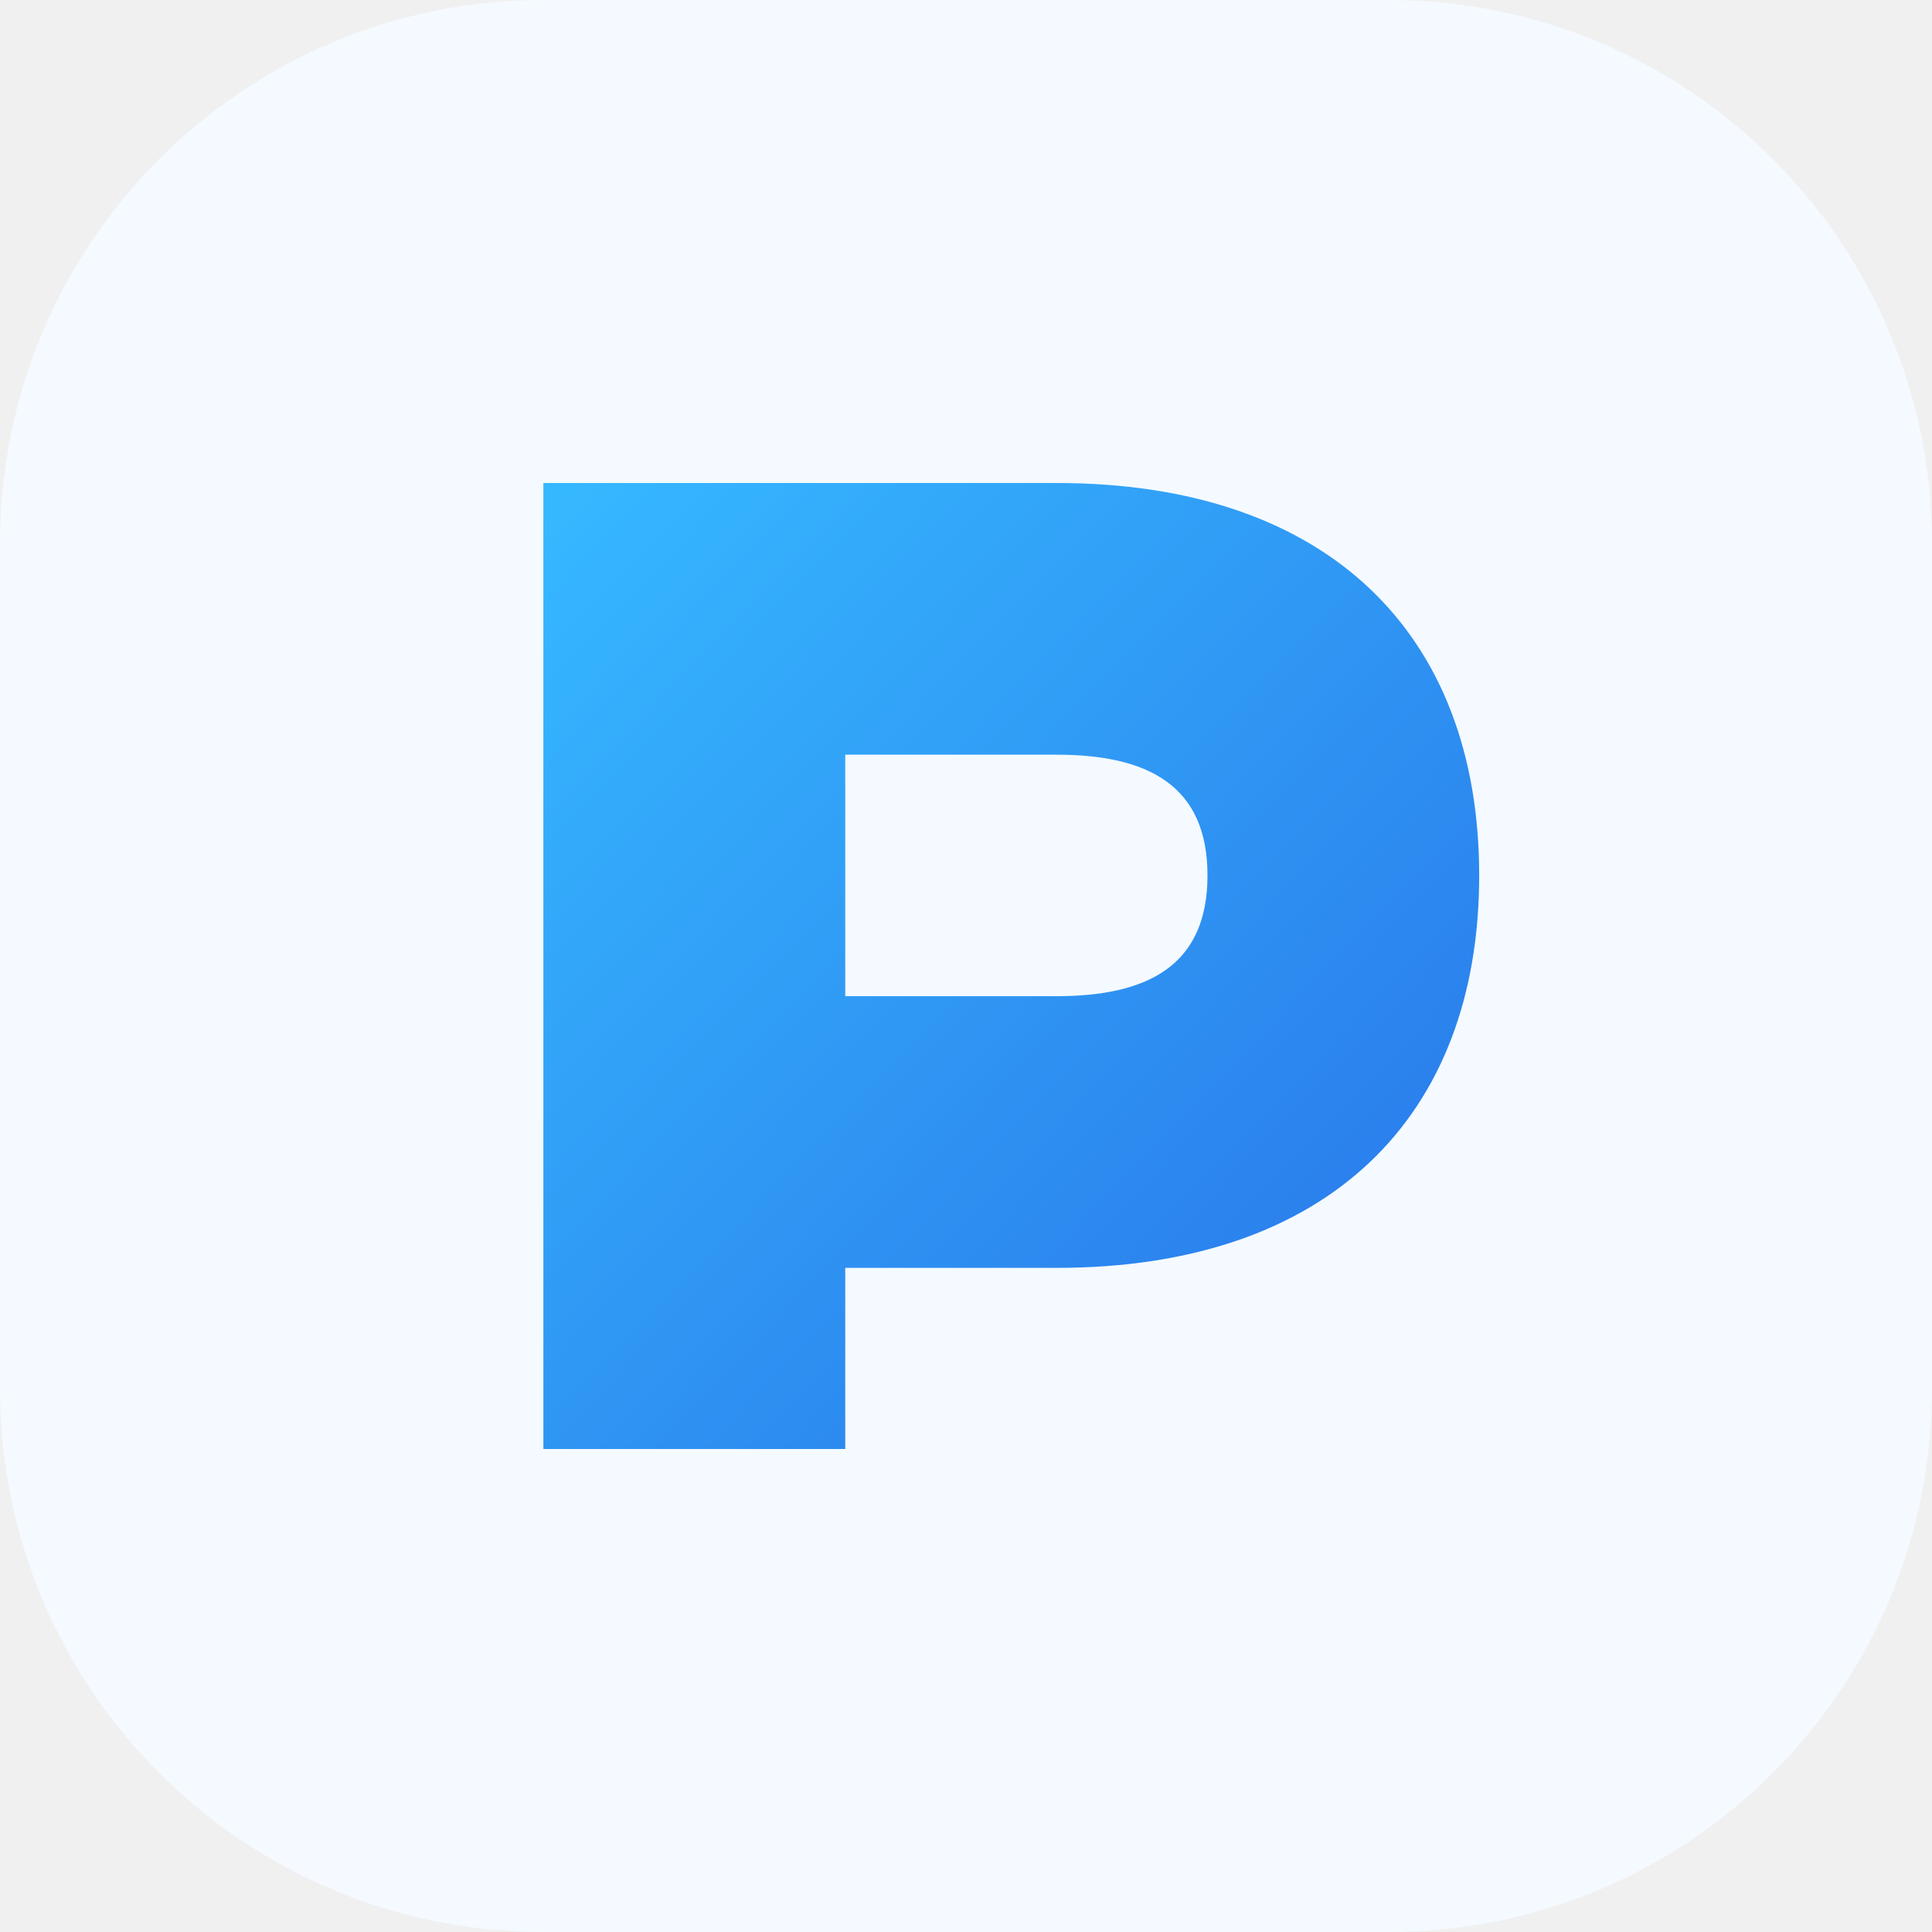
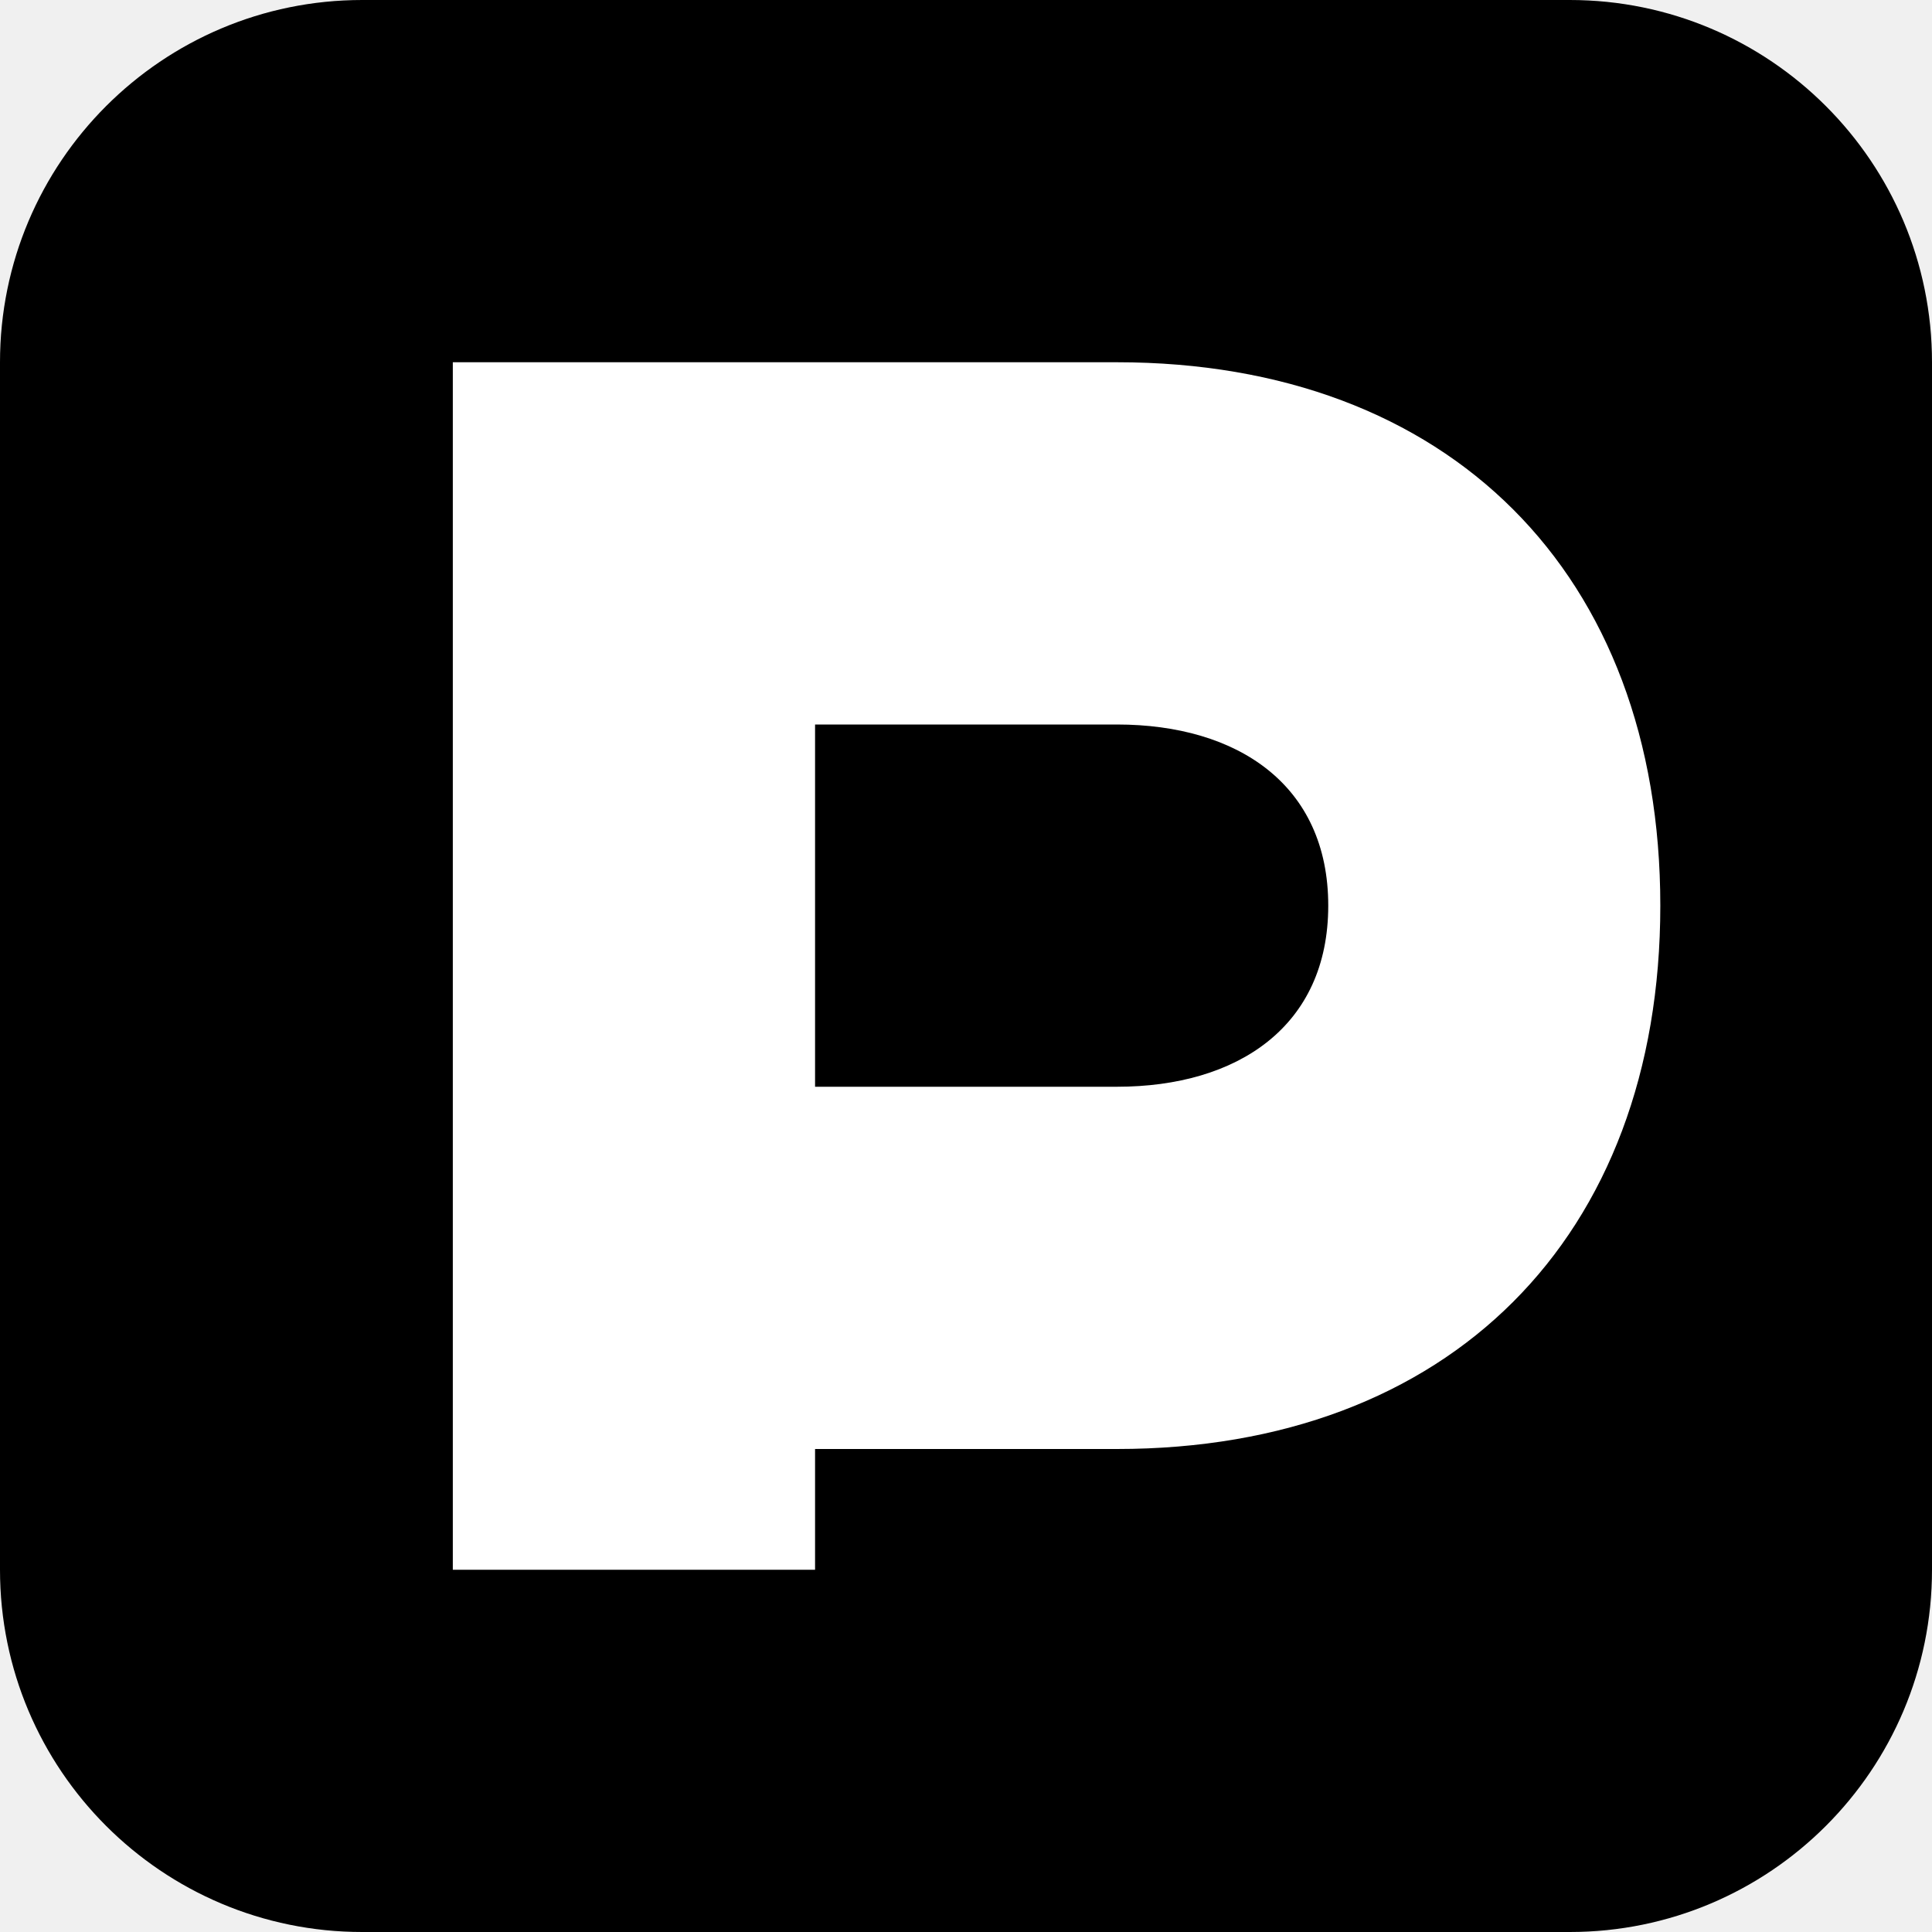
<svg xmlns="http://www.w3.org/2000/svg" viewBox="0 0 64 64">
-   <defs>
-     <linearGradient id="g" x1="0" y1="0" x2="1" y2="1">
-       <stop stop-color="#36b9ff" />
-       <stop offset="1" stop-color="#2872e8" />
-     </linearGradient>
-   </defs>
-   <rect width="64" height="64" rx="18" fill="#f4faff" />
-   <path d="M18 48V16h17c9 0 14 5 14 13s-5 13-14 13H28v6H18zm10-15h7c3 0 5-1 5-4s-2-4-5-4h-7v8z" fill="url(#g)" />
+   <rect width="64" height="64" rx="12" fill="#000" />
+   <path d="M15 52V12h22c11 0 18 7 18 18s-7 18-18 18H27v4H15zm12-16h10c4 0 7-2 7-6s-3-6-7-6H27v12z" fill="#fff" />
</svg>
